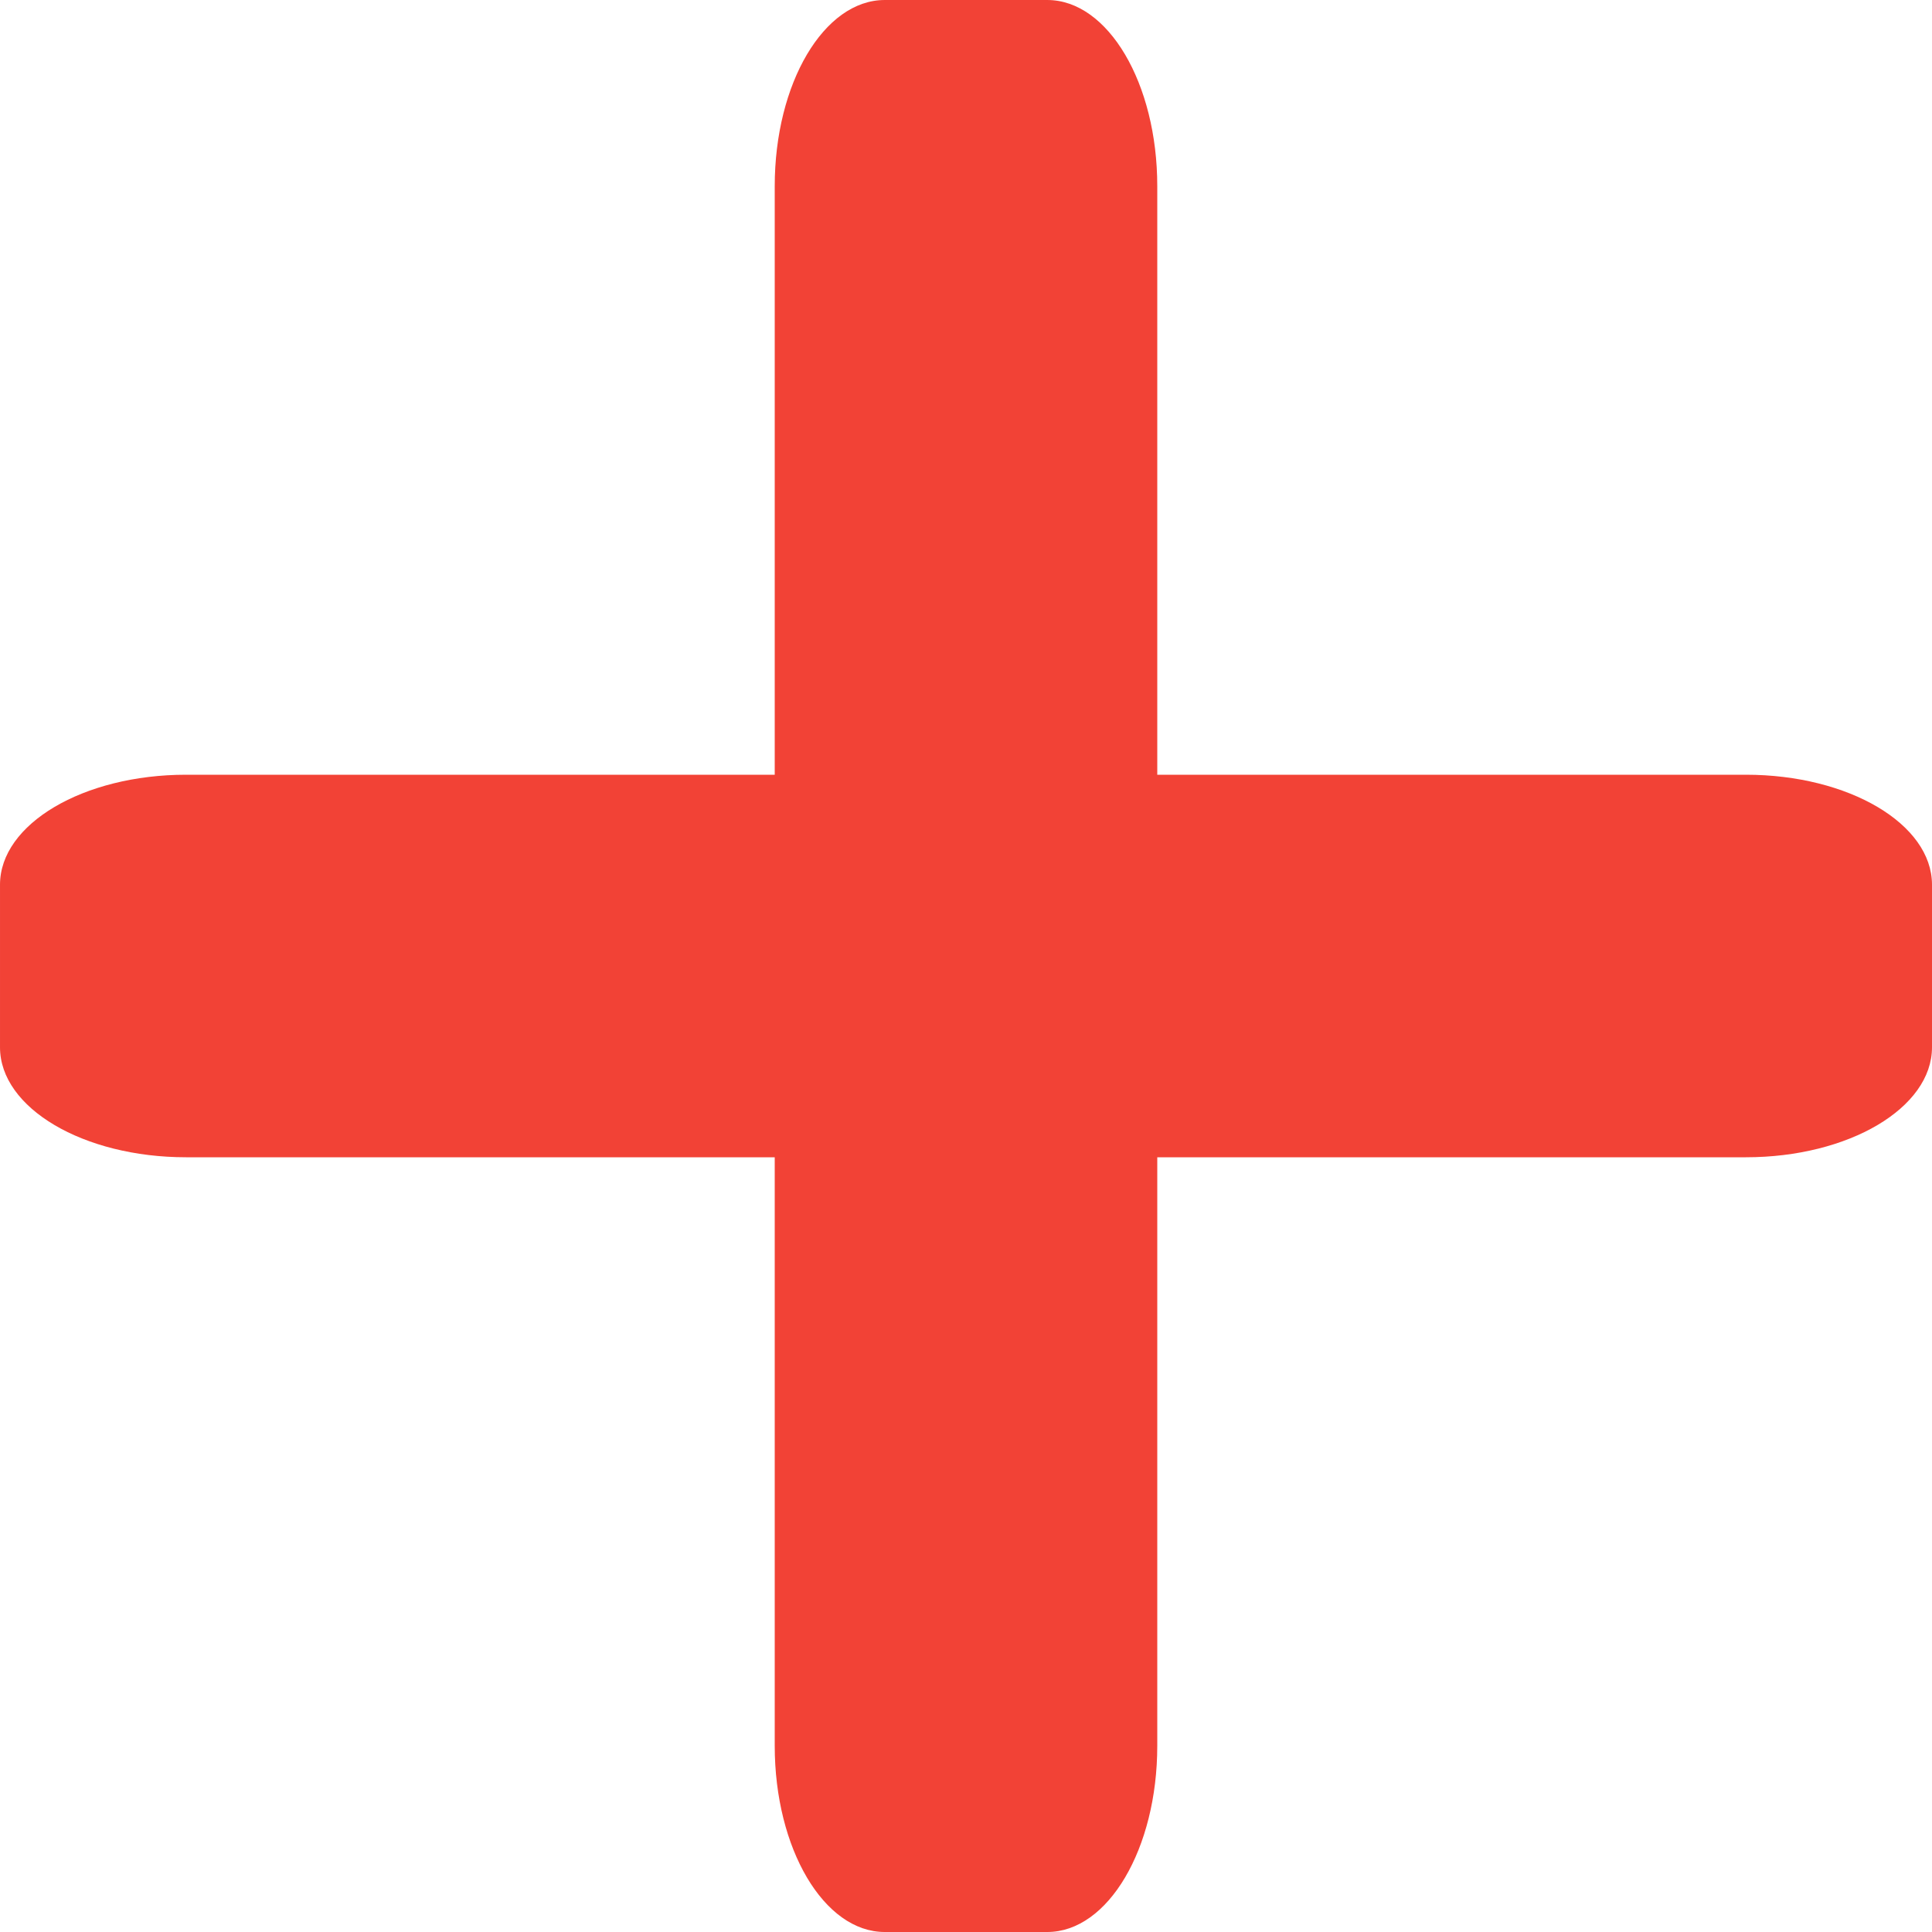
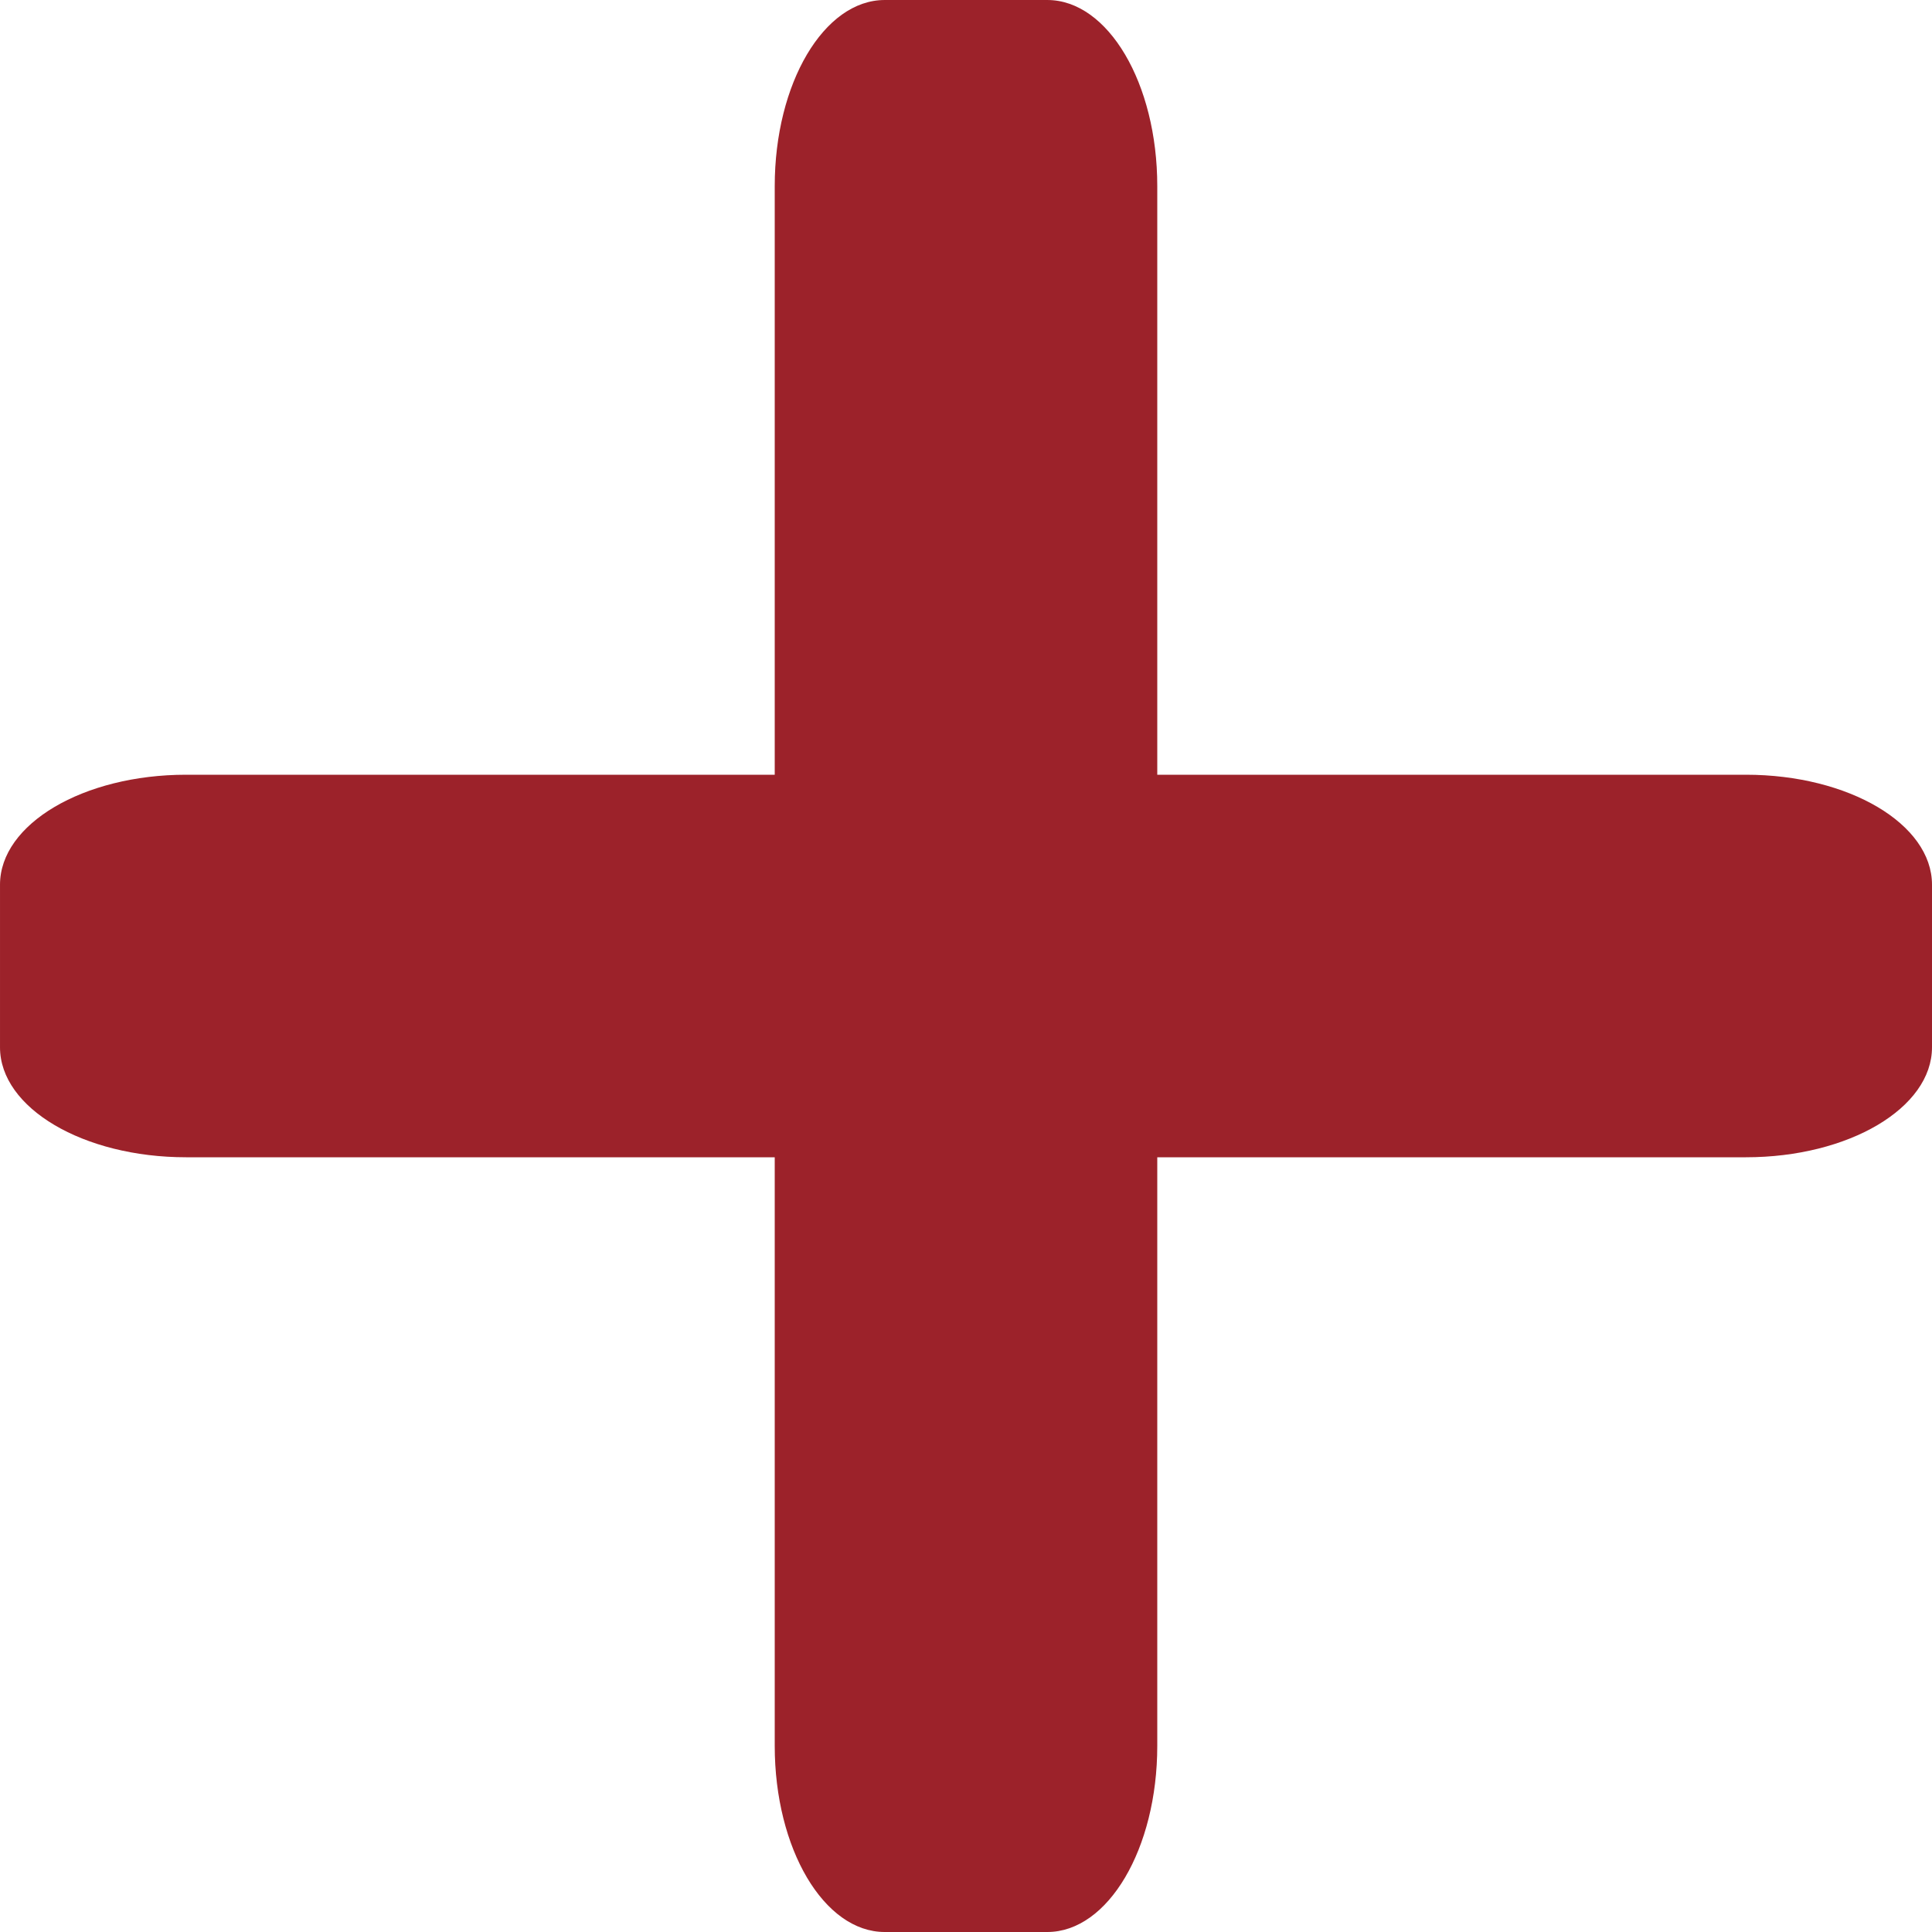
<svg xmlns="http://www.w3.org/2000/svg" version="1.0" id="Calque_1" x="0px" y="0px" viewBox="0 0 4000 4000" style="enable-background:new 0 0 4000 4000;" xml:space="preserve">
  <g id="Reduire">
-     <path style="fill:#f24236;" d="M0.01,2168.32v-336.64C0.01,1705.93,172.5,1604,385.27,1604h3229.47   c212.78,0,385.26,101.94,385.26,227.68v336.64c0,125.75-172.49,227.68-385.26,227.68H385.27C172.5,2396,0.01,2294.06,0.01,2168.32z   " />
+     <path style="fill:#9c222a;" d="M0.01,2168.32v-336.64C0.01,1705.93,172.5,1604,385.27,1604h3229.47   c212.78,0,385.26,101.94,385.26,227.68v336.64c0,125.75-172.49,227.68-385.26,227.68H385.27C172.5,2396,0.01,2294.06,0.01,2168.32z   " />
  </g>
  <g id="Reduire_00000057115158801889038120000001121864820375683773_">
-     <path style="fill:#f24236;" d="M1831.68,0.01h336.64C2294.07,0.01,2396,172.5,2396,385.27v3229.47   c0,212.78-101.94,385.26-227.68,385.26h-336.64c-125.75,0-227.68-172.49-227.68-385.26V385.27   C1604,172.5,1705.94,0.01,1831.68,0.01z" />
+     <path style="fill:#9c222a;" d="M1831.68,0.01h336.64C2294.07,0.01,2396,172.5,2396,385.27v3229.47   c0,212.78-101.94,385.26-227.68,385.26h-336.64c-125.75,0-227.68-172.49-227.68-385.26V385.27   C1604,172.5,1705.94,0.01,1831.68,0.01z" />
  </g>
</svg>
